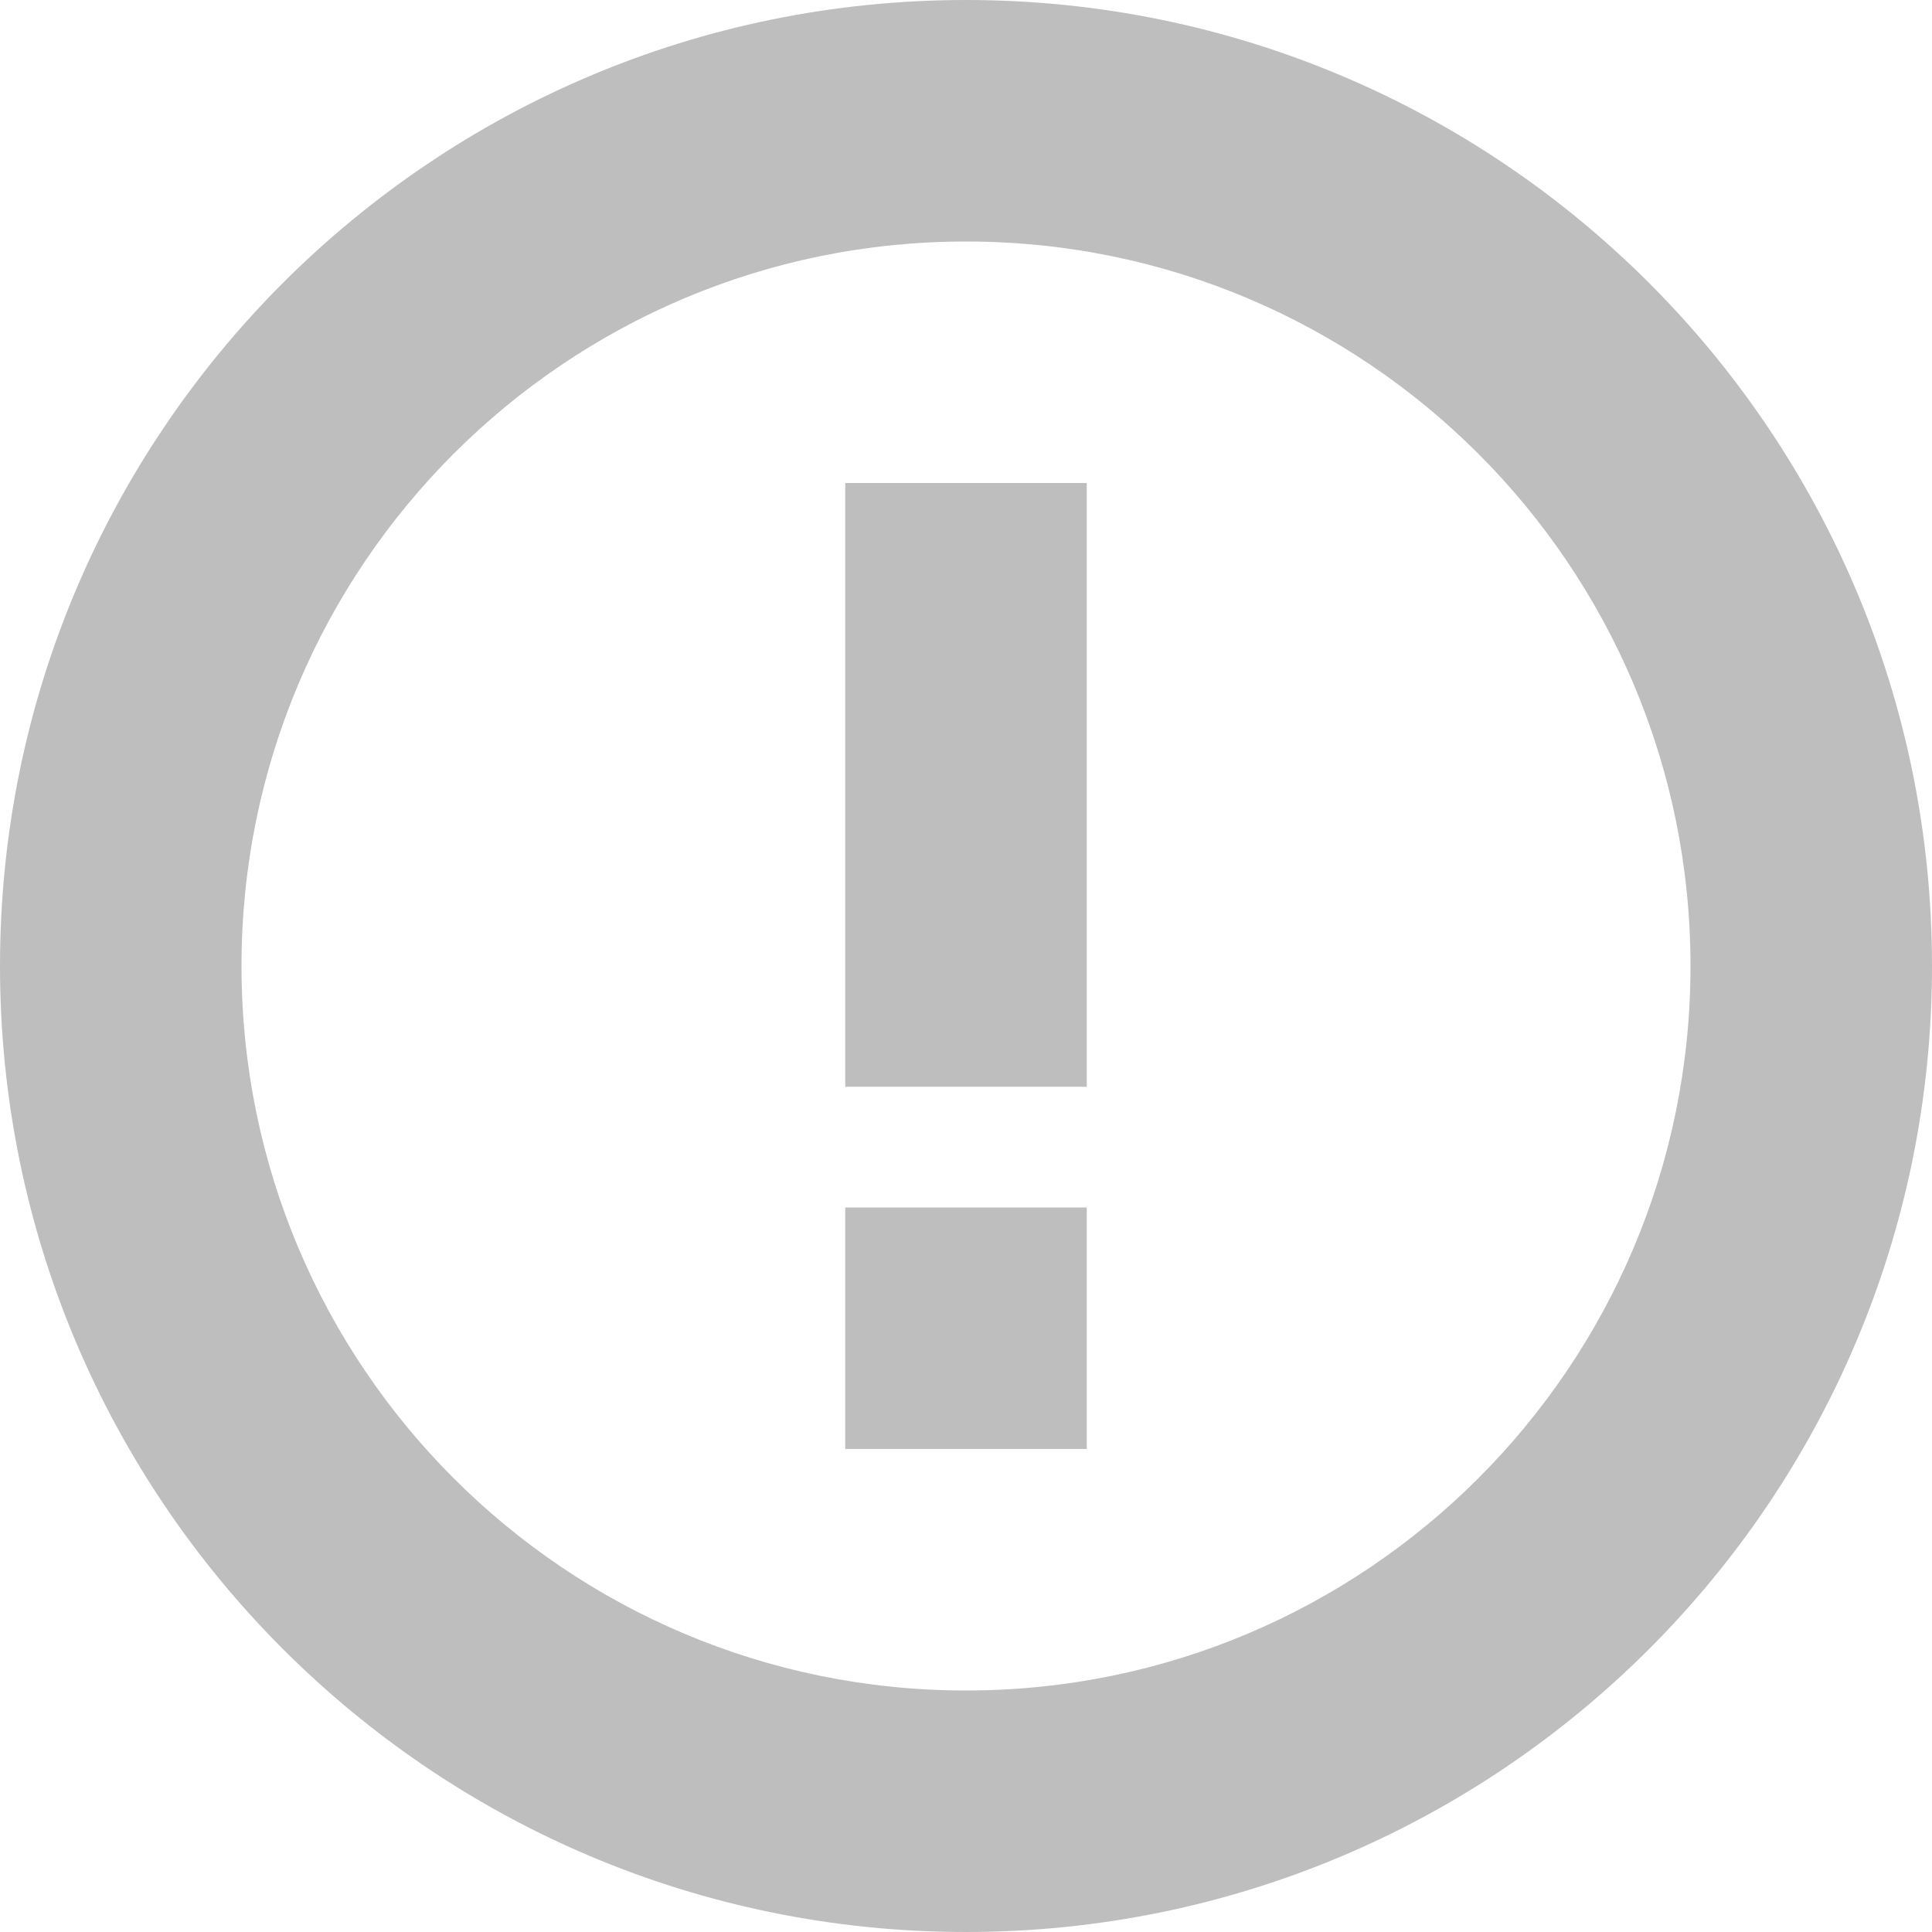
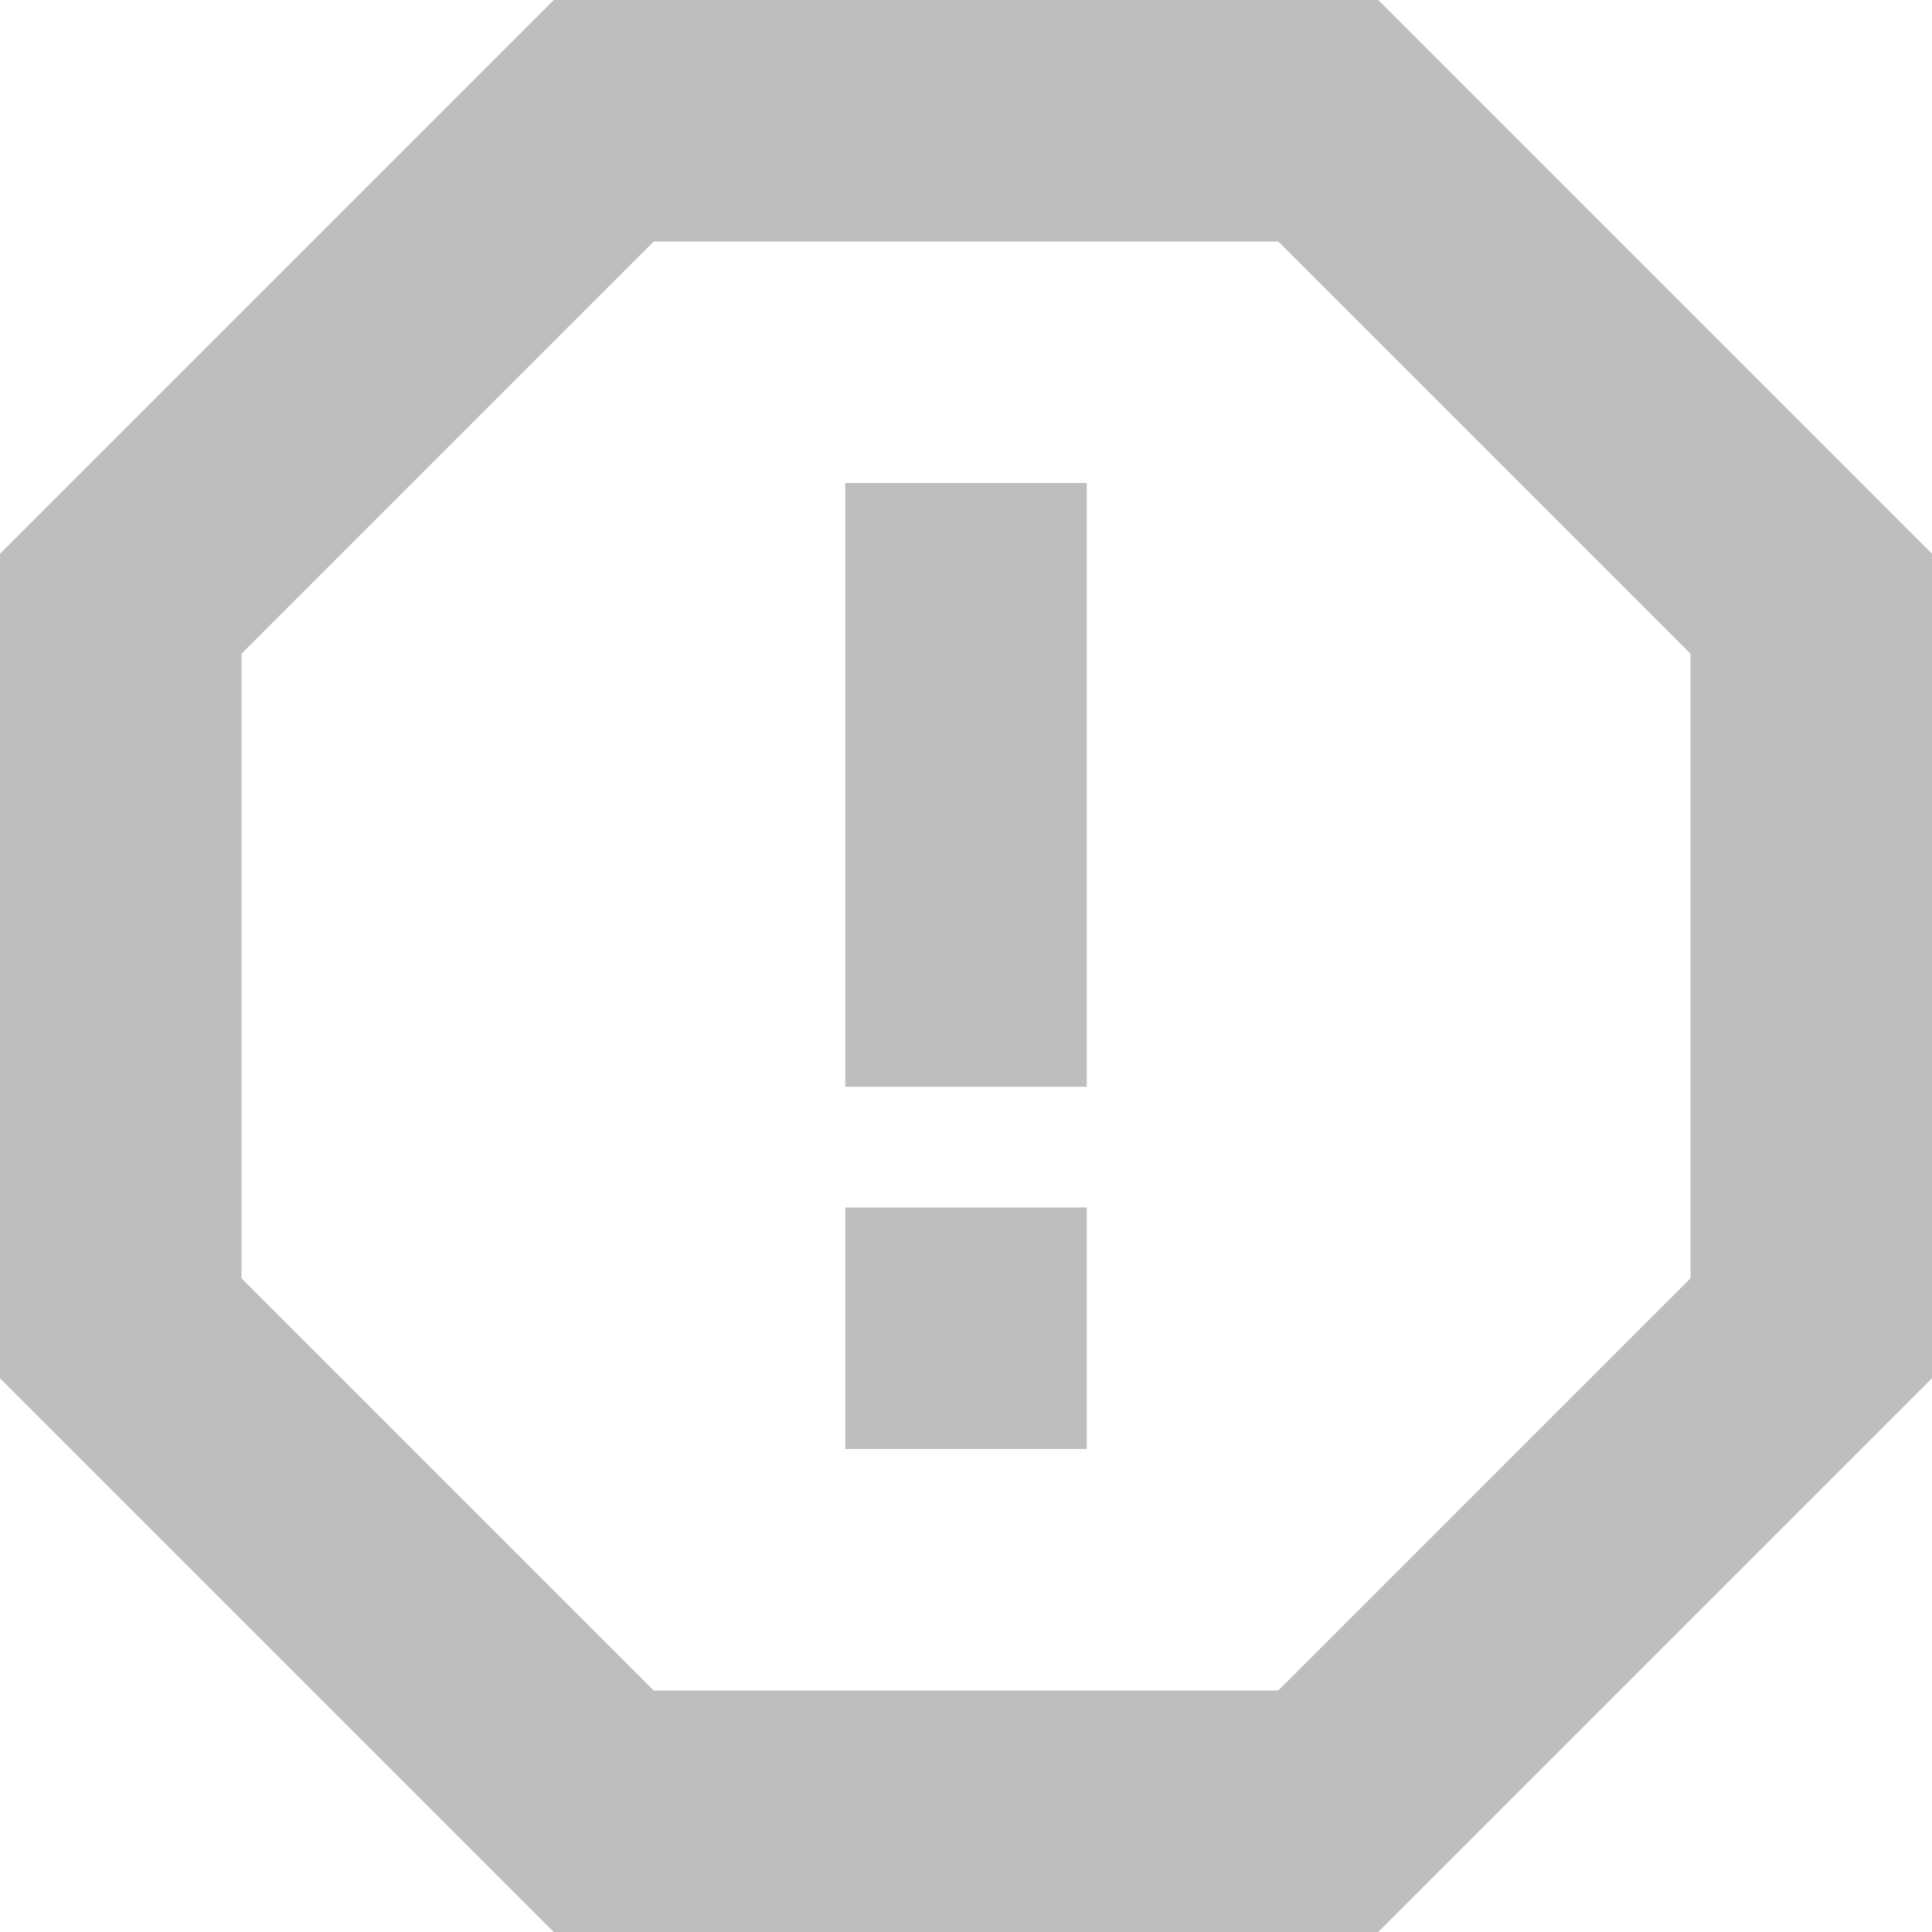
<svg xmlns="http://www.w3.org/2000/svg" xmlns:ns1="http://www.openswatchbook.org/uri/2009/osb" width="16" height="16" id="svg11300" version="1.0" style="display:inline;enable-background:new">
  <defs id="defs3">
    <linearGradient id="linearGradient5606" ns1:paint="solid">
      <stop id="stop5608" offset="0" style="stop-color:#000000;stop-opacity:1;" />
    </linearGradient>
  </defs>
  <g style="display:inline" id="layer1" transform="translate(0,-284)">
-     <rect style="opacity:1;fill:#bebebe;fill-opacity:1;stroke:none;stroke-width:2;stroke-linecap:round;stroke-linejoin:round;stroke-miterlimit:4;stroke-dasharray:none;stroke-opacity:1" id="rect4537" width="2" height="5" x="7" y="288" />
-     <rect y="294" x="7" height="2" width="2" id="rect4539" style="opacity:1;fill:#bebebe;fill-opacity:1;stroke:none;stroke-width:2;stroke-linecap:round;stroke-linejoin:round;stroke-miterlimit:4;stroke-dasharray:none;stroke-opacity:1" />
-     <path style="opacity:1;fill:#bebebe;fill-opacity:1;stroke:none;stroke-width:2;stroke-linecap:round;stroke-linejoin:round;stroke-miterlimit:4;stroke-dasharray:none;stroke-opacity:1" d="M 8 0 A 8 8 0 0 0 0 8 A 8 8 0 0 0 8 16 A 8 8 0 0 0 16 8 A 8 8 0 0 0 8 0 z M 8 2 A 6 6 0 0 1 14 8 A 6 6 0 0 1 8 14 A 6 6 0 0 1 2 8 A 6 6 0 0 1 8 2 z " transform="translate(0,284)" id="path4541" />
+     <path style="opacity:1;fill:#bebebe;fill-opacity:1;stroke:none;stroke-width:2;stroke-linecap:round;stroke-linejoin:round;stroke-miterlimit:4;stroke-dasharray:none;stroke-opacity:1" d="m 7,288 h 2 v 5 H 7 Z" id="rect4537" />
+     <path style="opacity:1;fill:#bebebe;fill-opacity:1;stroke:none;stroke-width:2;stroke-linecap:round;stroke-linejoin:round;stroke-miterlimit:4;stroke-dasharray:none;stroke-opacity:1" d="m 7,294 h 2 v 2 H 7 Z" id="rect4539" />
+     <path style="color:#000000;font-style:normal;font-variant:normal;font-weight:normal;font-stretch:normal;font-size:medium;line-height:normal;font-family:sans-serif;font-variant-ligatures:normal;font-variant-position:normal;font-variant-caps:normal;font-variant-numeric:normal;font-variant-alternates:normal;font-feature-settings:normal;text-indent:0;text-align:start;text-decoration:none;text-decoration-line:none;text-decoration-style:solid;text-decoration-color:#000000;letter-spacing:normal;word-spacing:normal;text-transform:none;writing-mode:lr-tb;direction:ltr;text-orientation:mixed;dominant-baseline:auto;baseline-shift:baseline;text-anchor:start;white-space:normal;shape-padding:0;clip-rule:nonzero;display:inline;overflow:visible;visibility:visible;opacity:1;isolation:auto;mix-blend-mode:normal;color-interpolation:sRGB;color-interpolation-filters:linearRGB;solid-color:#000000;solid-opacity:1;vector-effect:none;fill:#bebebe;fill-opacity:1;fill-rule:nonzero;stroke:none;stroke-width:2;stroke-linecap:butt;stroke-linejoin:miter;stroke-miterlimit:4;stroke-dasharray:none;stroke-dashoffset:0;stroke-opacity:1;color-rendering:auto;image-rendering:auto;shape-rendering:auto;text-rendering:auto;enable-background:accumulate" d="M 4.586,284 0,288.586 v 6.828 L 4.586,300 H 11.414 L 16,295.414 v -6.828 L 11.414,284 c -2.276,0 -4.552,0 -6.828,0 z m 0.828,2 H 10.586 L 14,289.414 v 5.172 L 10.586,298 H 5.414 L 2,294.586 v -5.172 z" id="path818" />
  </g>
</svg>
